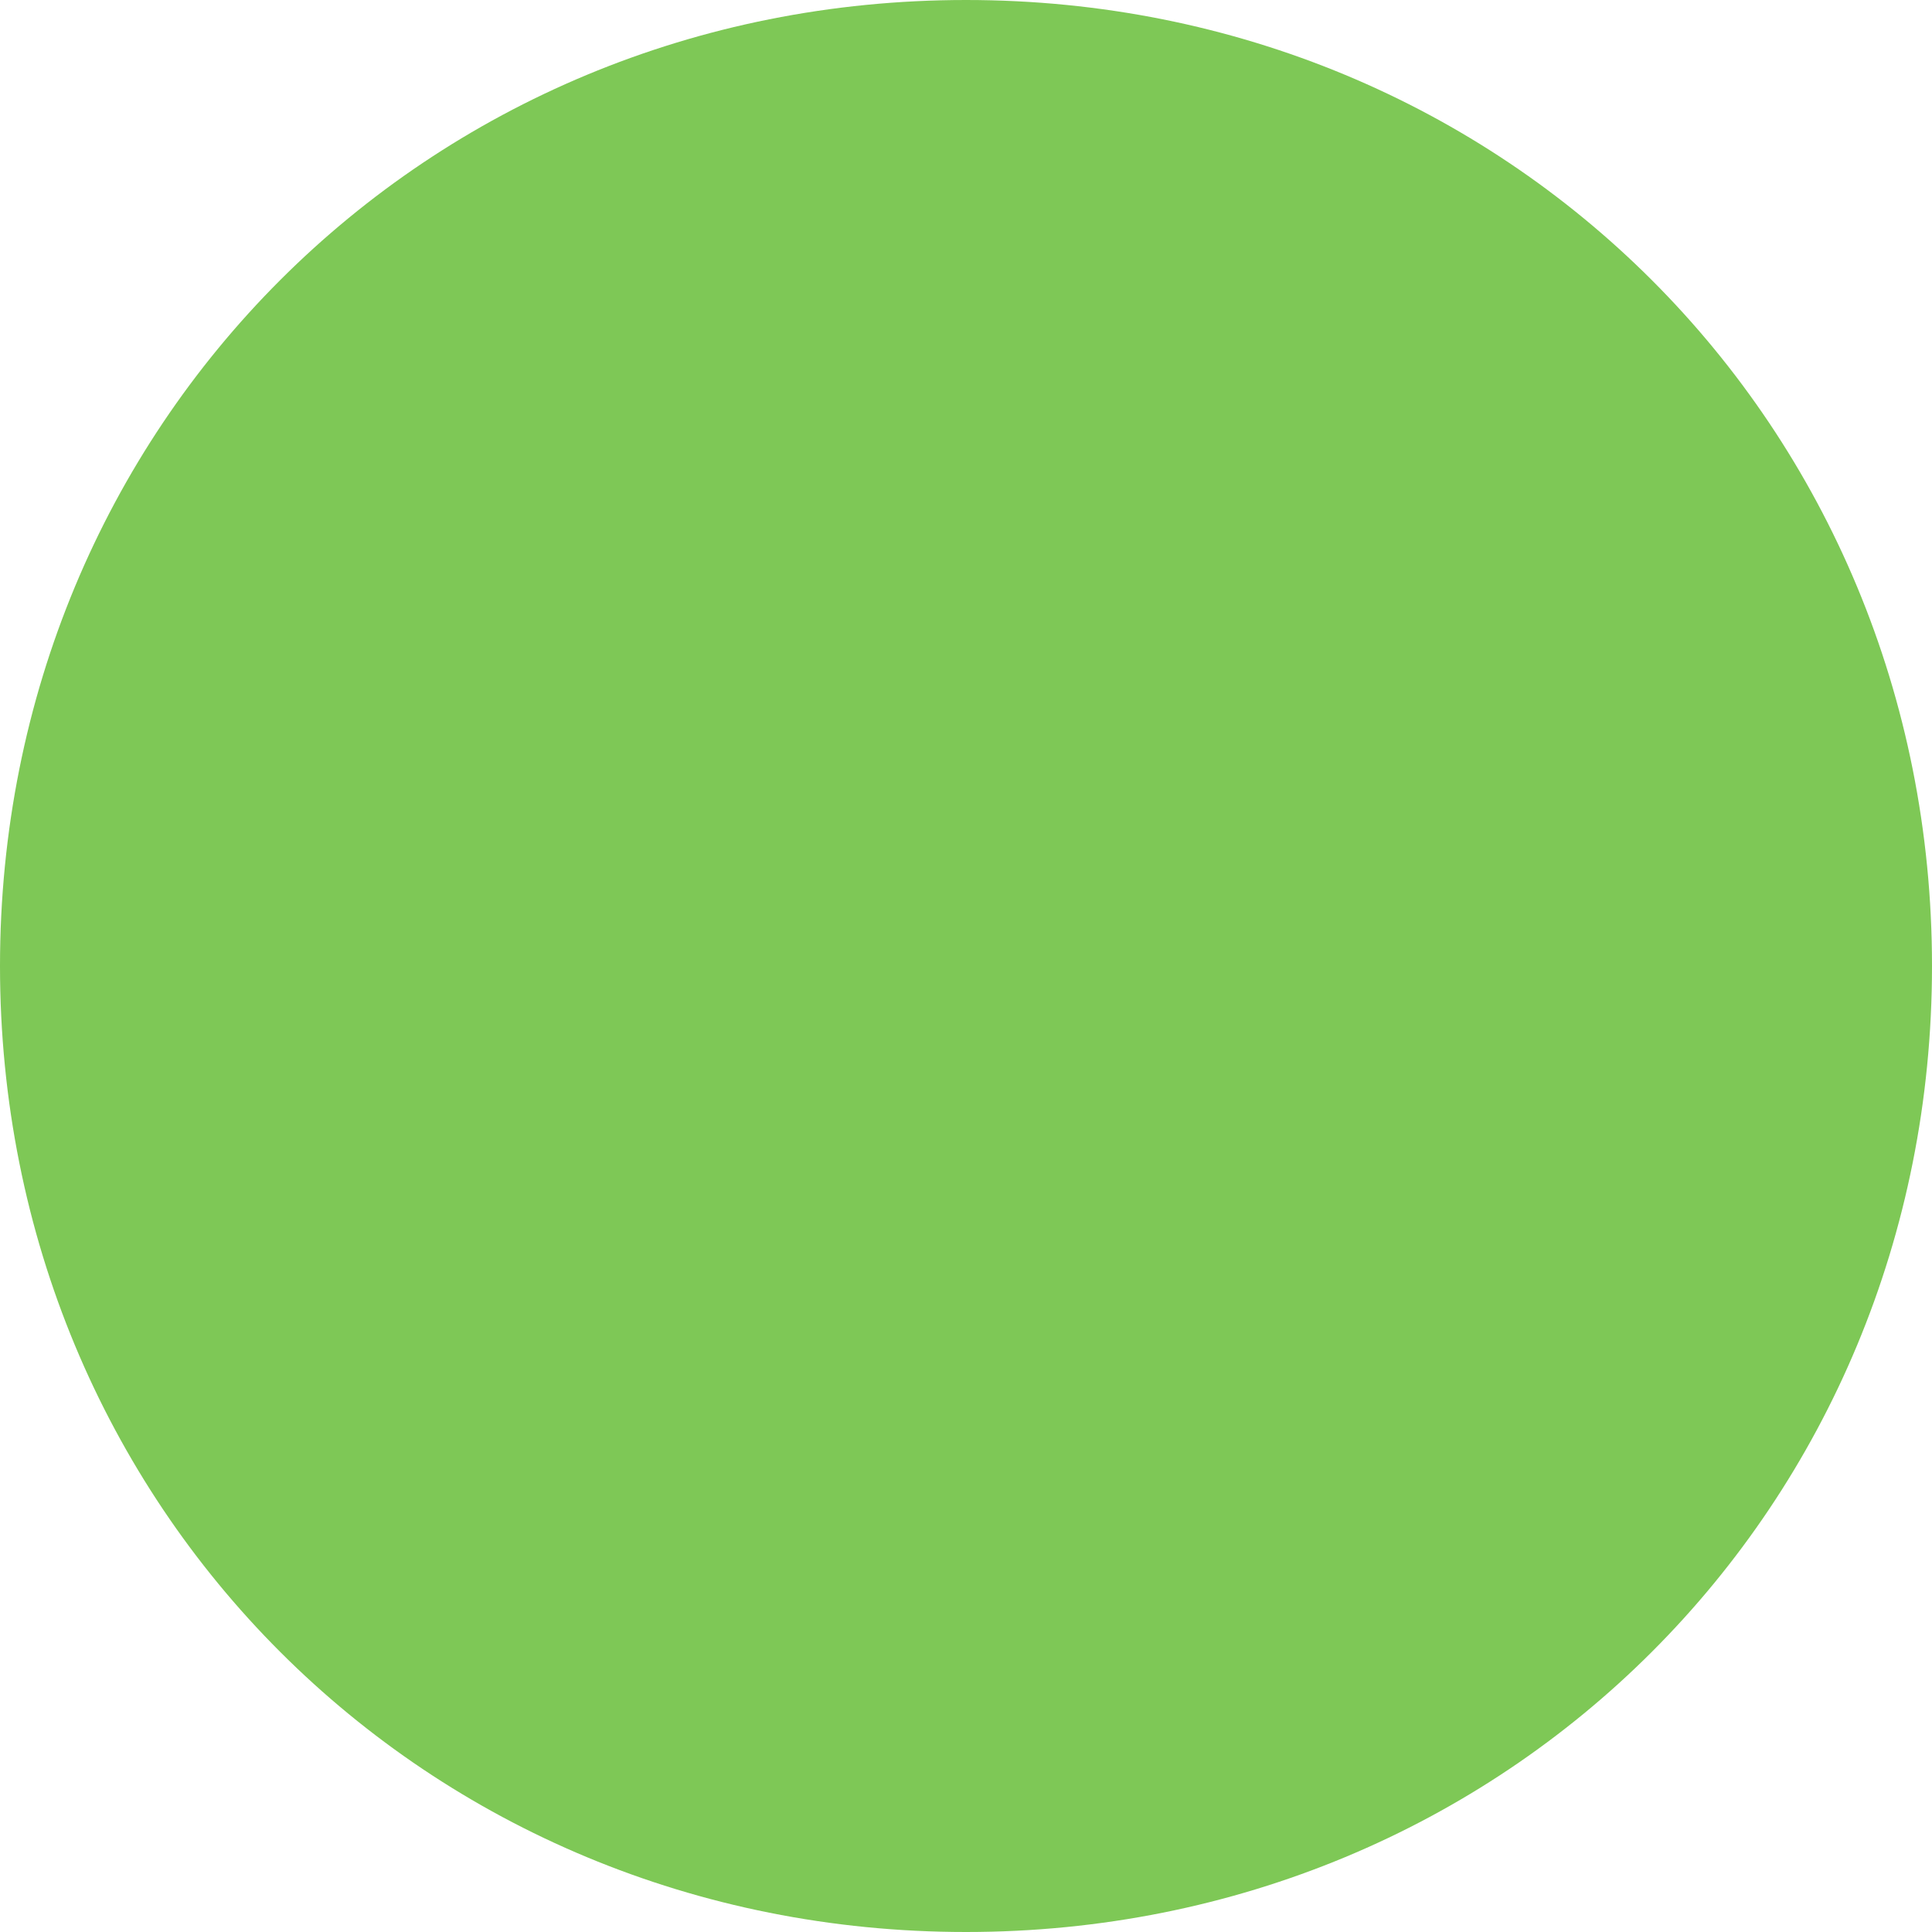
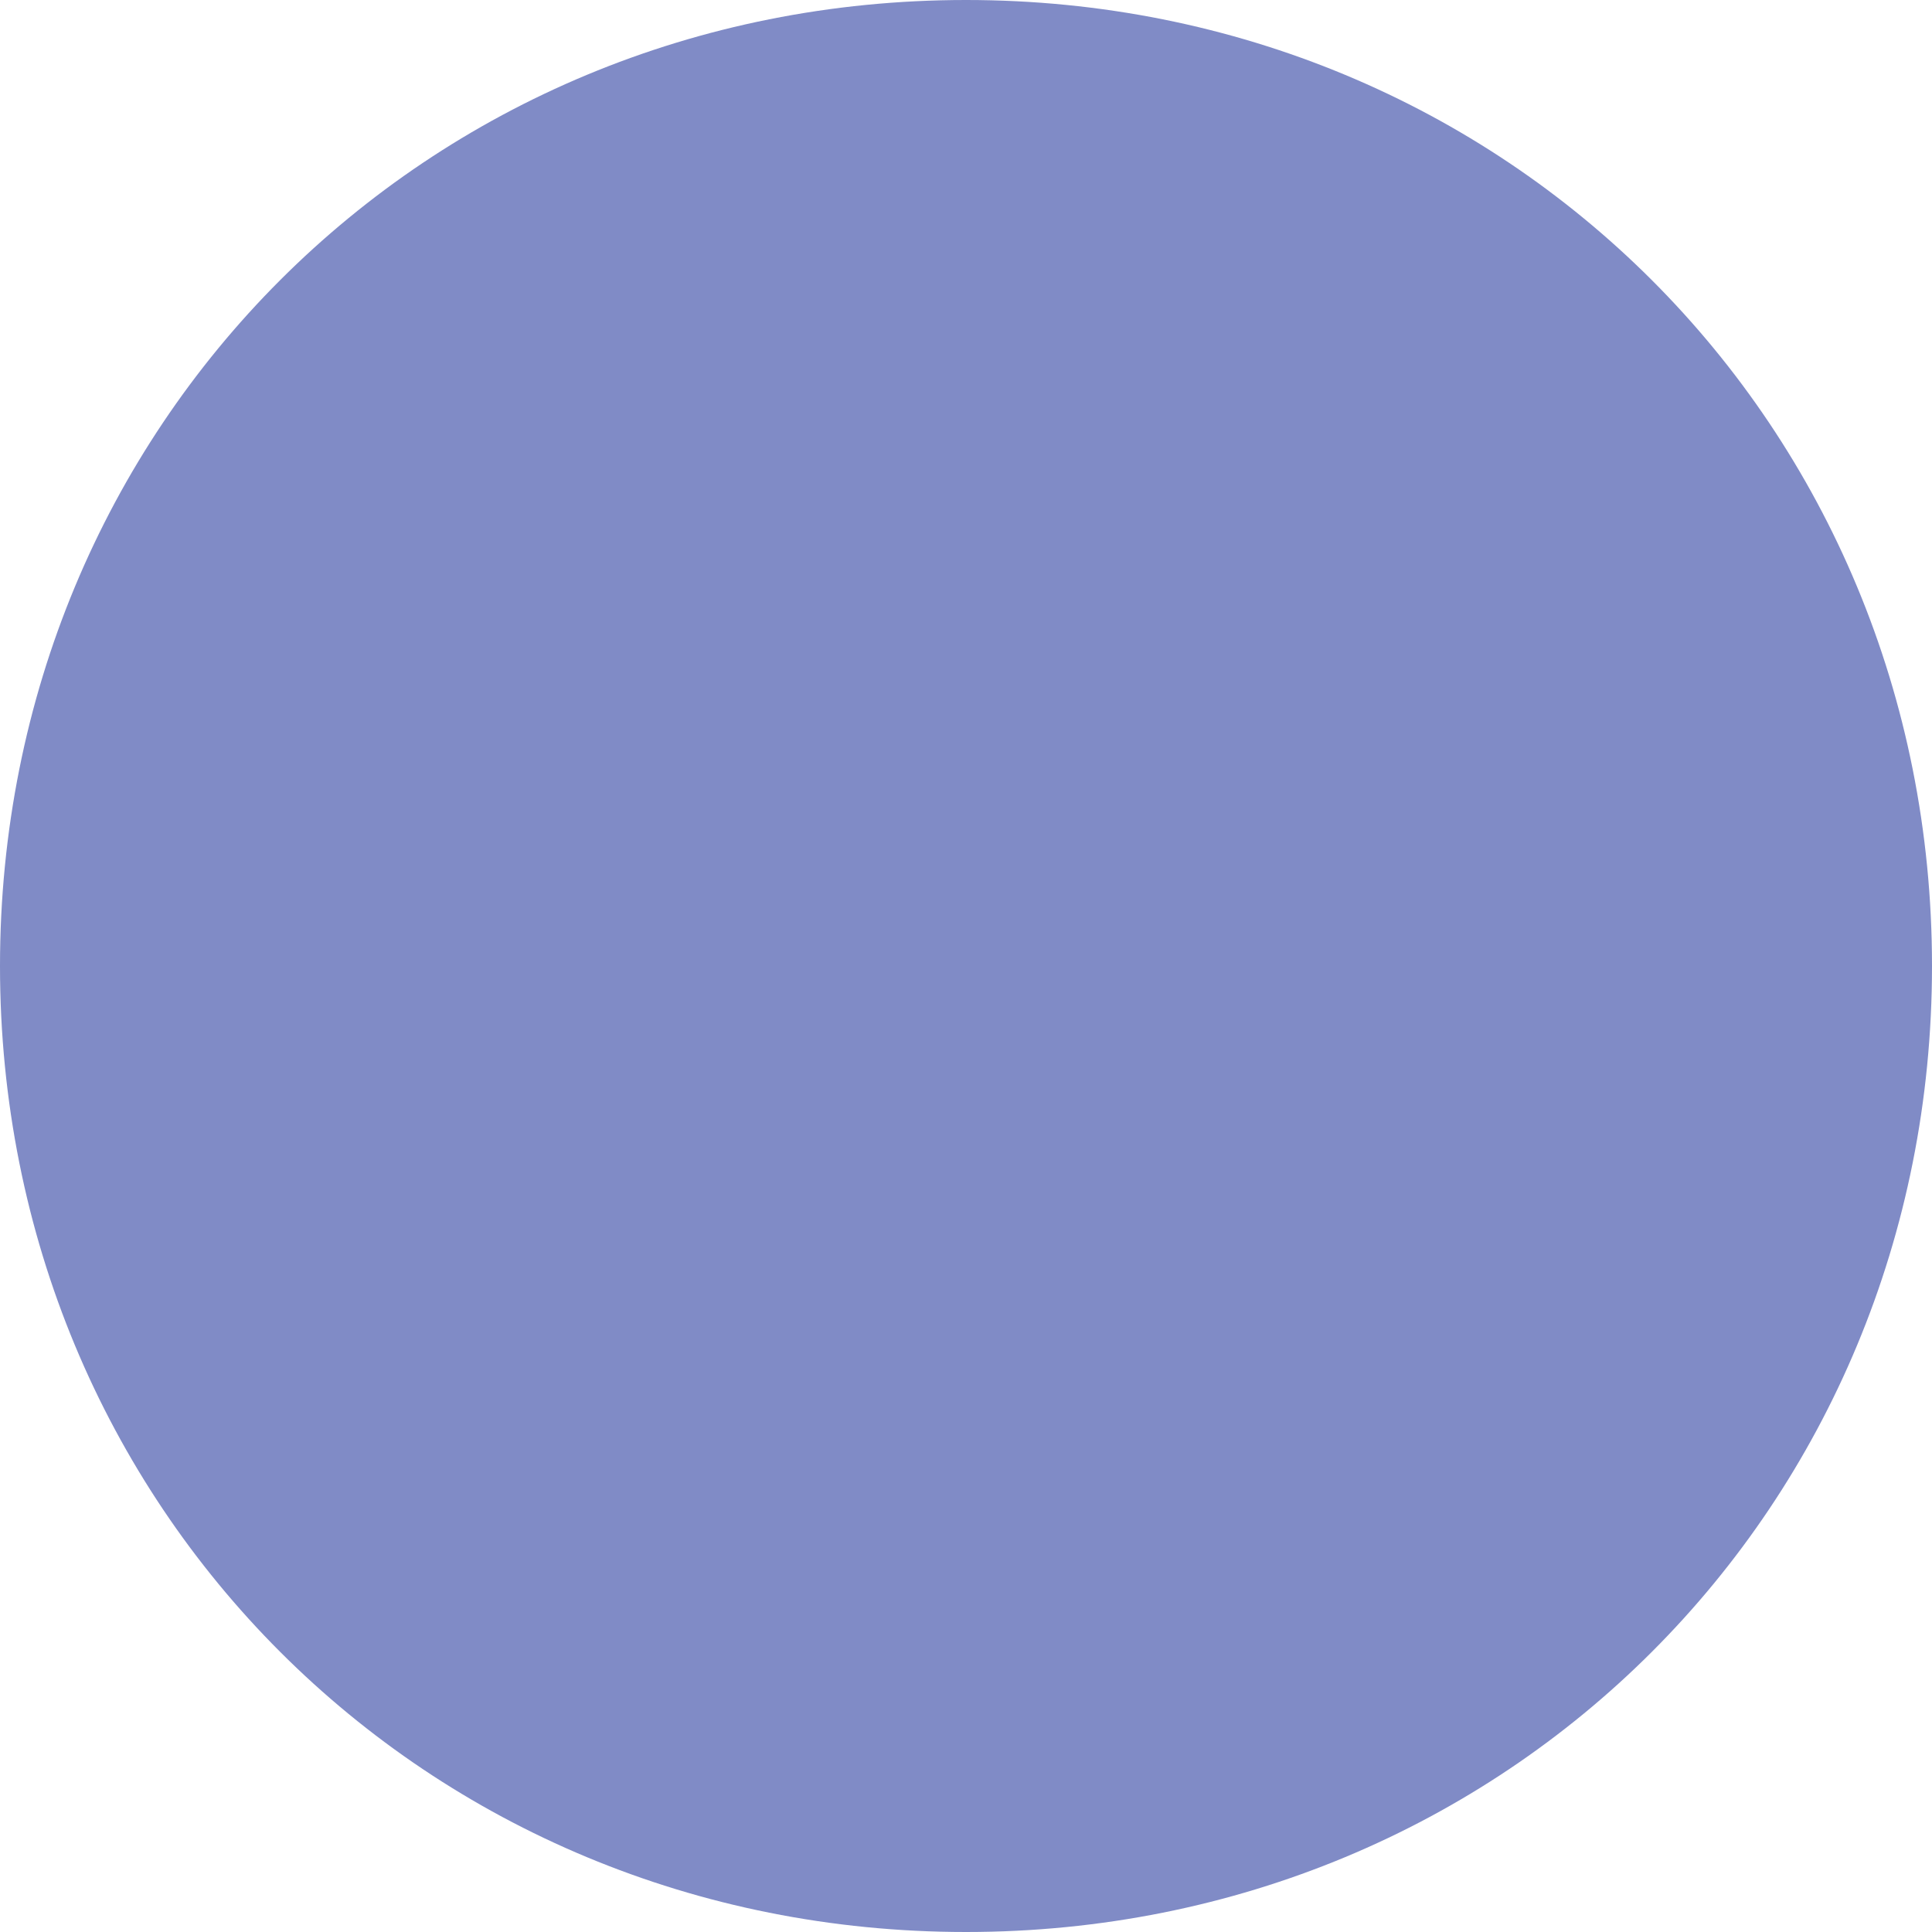
<svg xmlns="http://www.w3.org/2000/svg" version="1.1" width="8px" height="8px">
-   <g transform="matrix(1 0 0 1 -777 -2717 )">
-     <path d="M 781 2717  C 783.24 2717  785 2718.76  785 2721  C 785 2723.24  783.24 2725  781 2725  C 778.76 2725  777 2723.24  777 2721  C 777 2718.76  778.76 2717  781 2717  Z " fill-rule="nonzero" fill="#7ec856" stroke="none" />
+   <g transform="matrix(1 0 0 1 -955 -1971 )">
+     <path d="M 959 1971  C 961.24 1971  963 1972.76  963 1975  C 963 1977.24  961.24 1979  959 1979  C 956.76 1979  955 1977.24  955 1975  C 955 1972.76  956.76 1971  959 1971  Z " fill-rule="nonzero" fill="#808bc6" stroke="none" />
  </g>
</svg>
